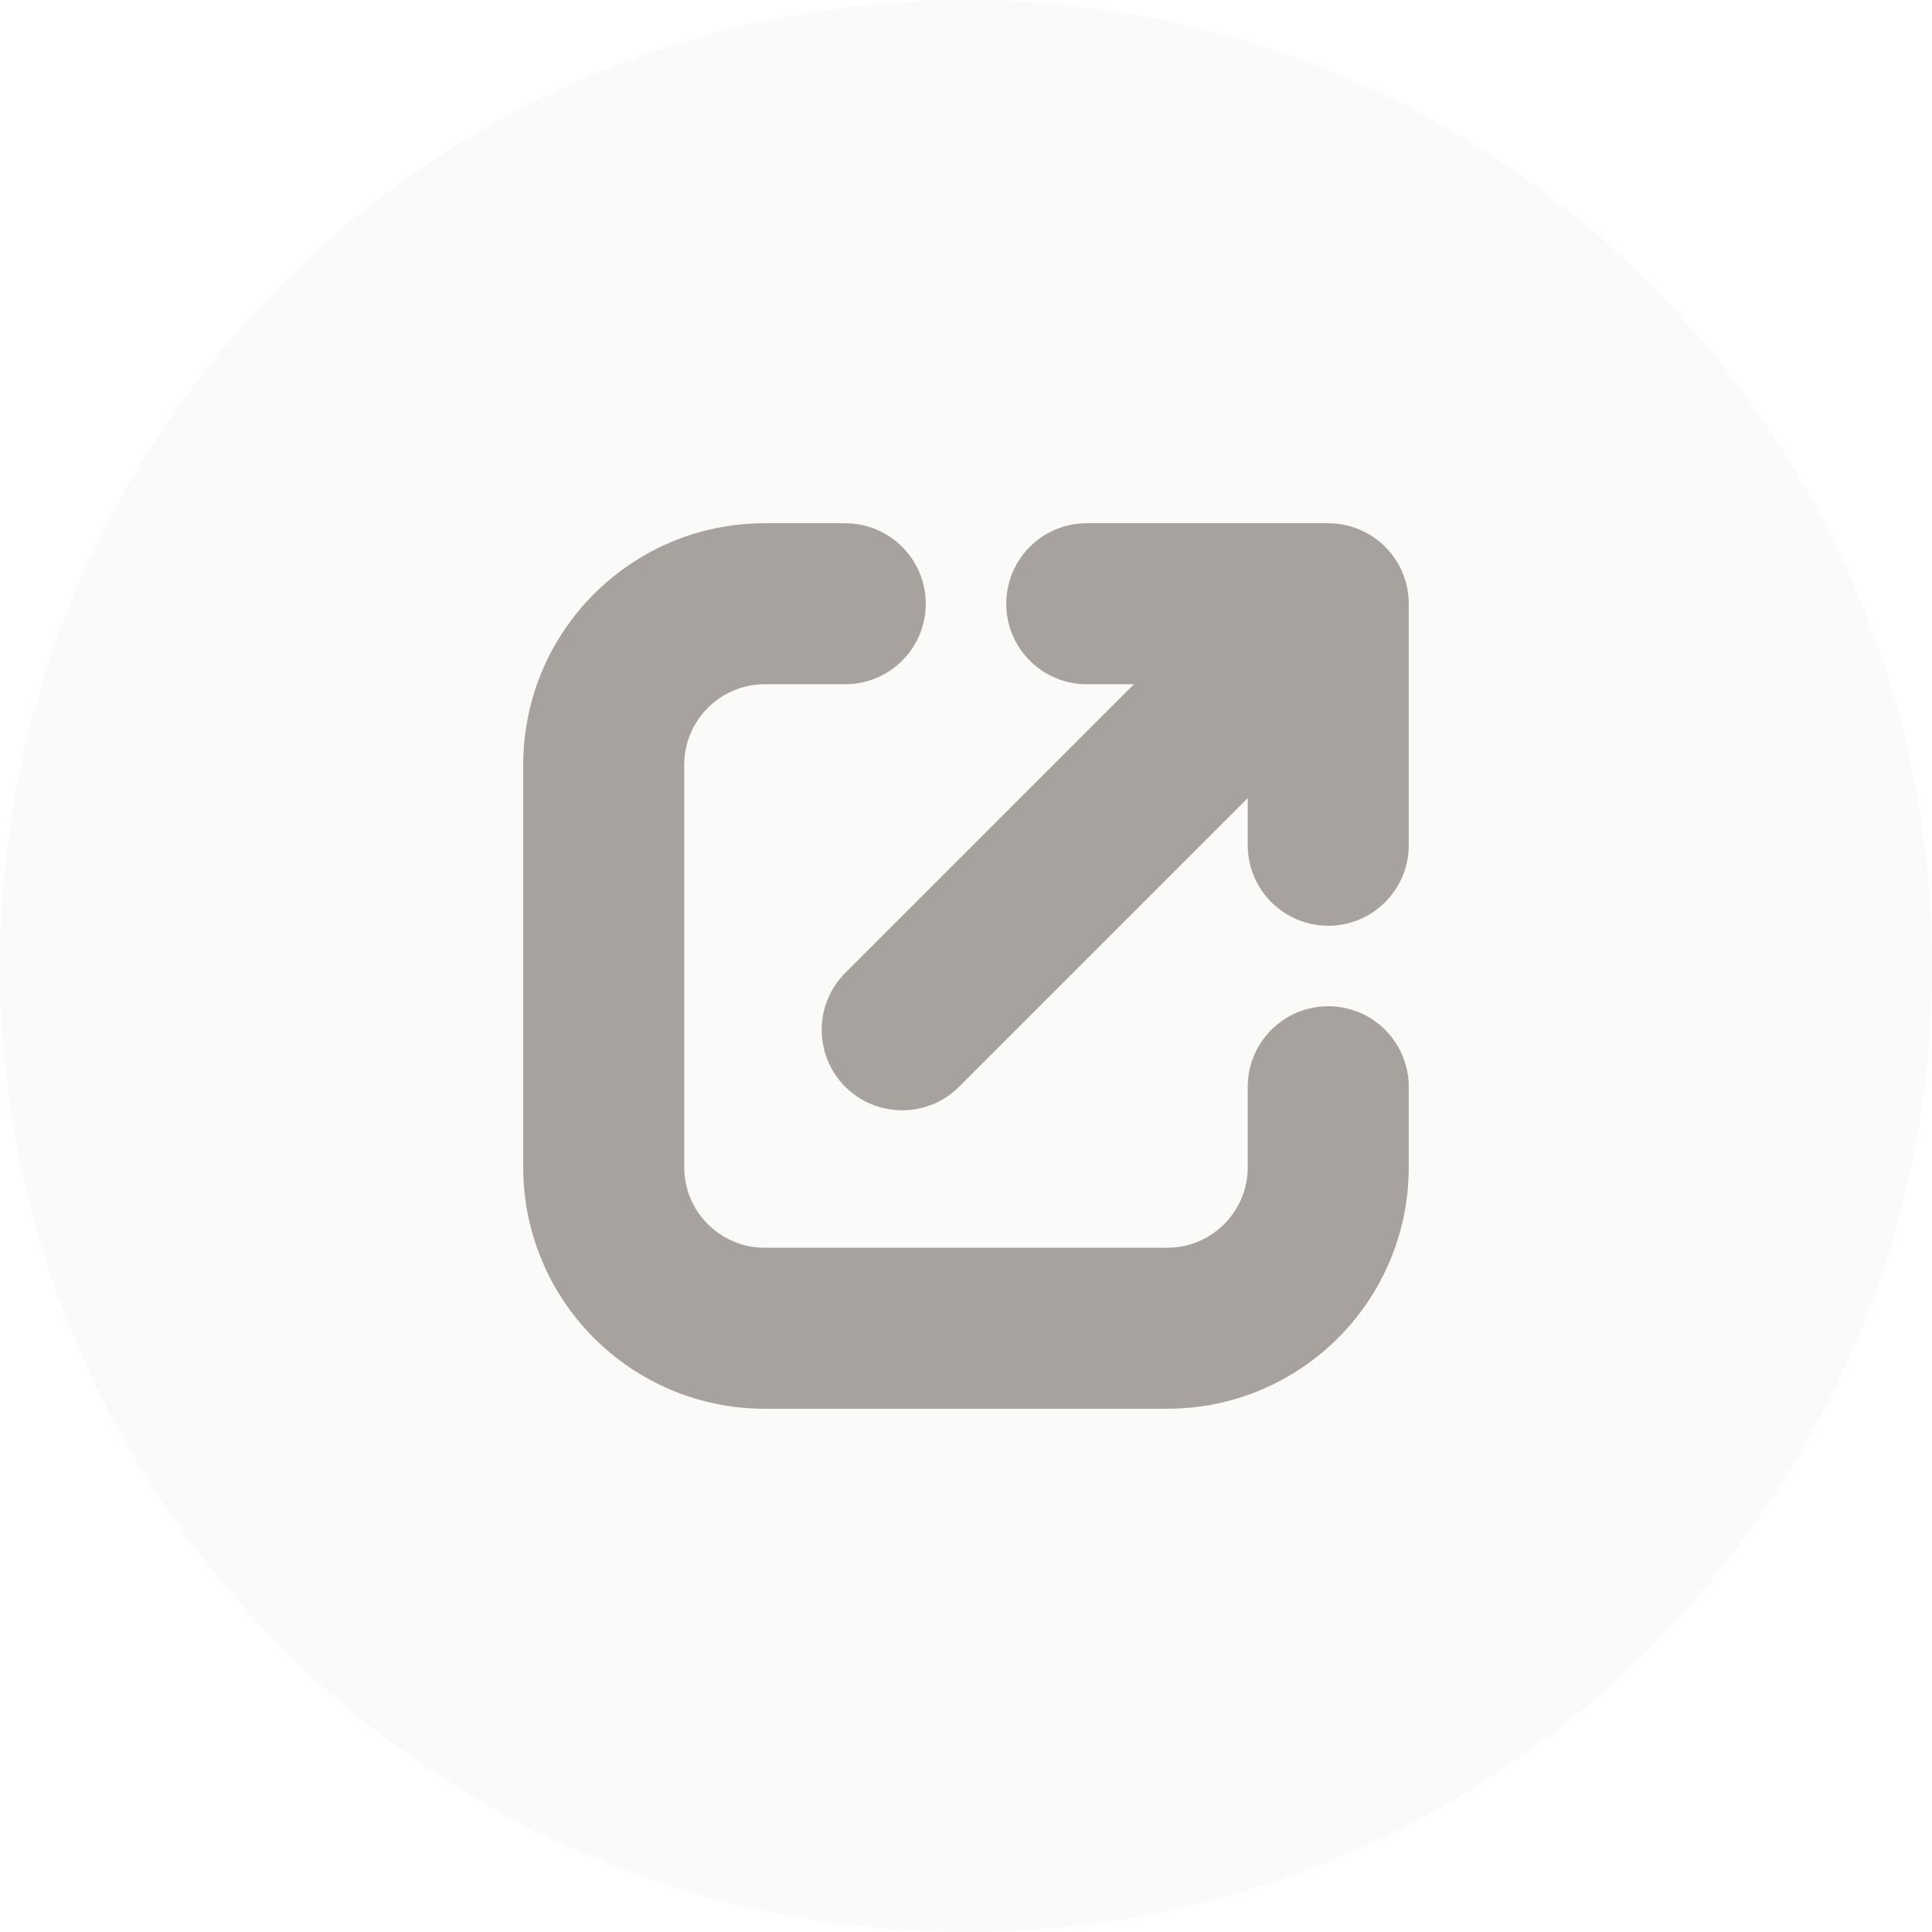
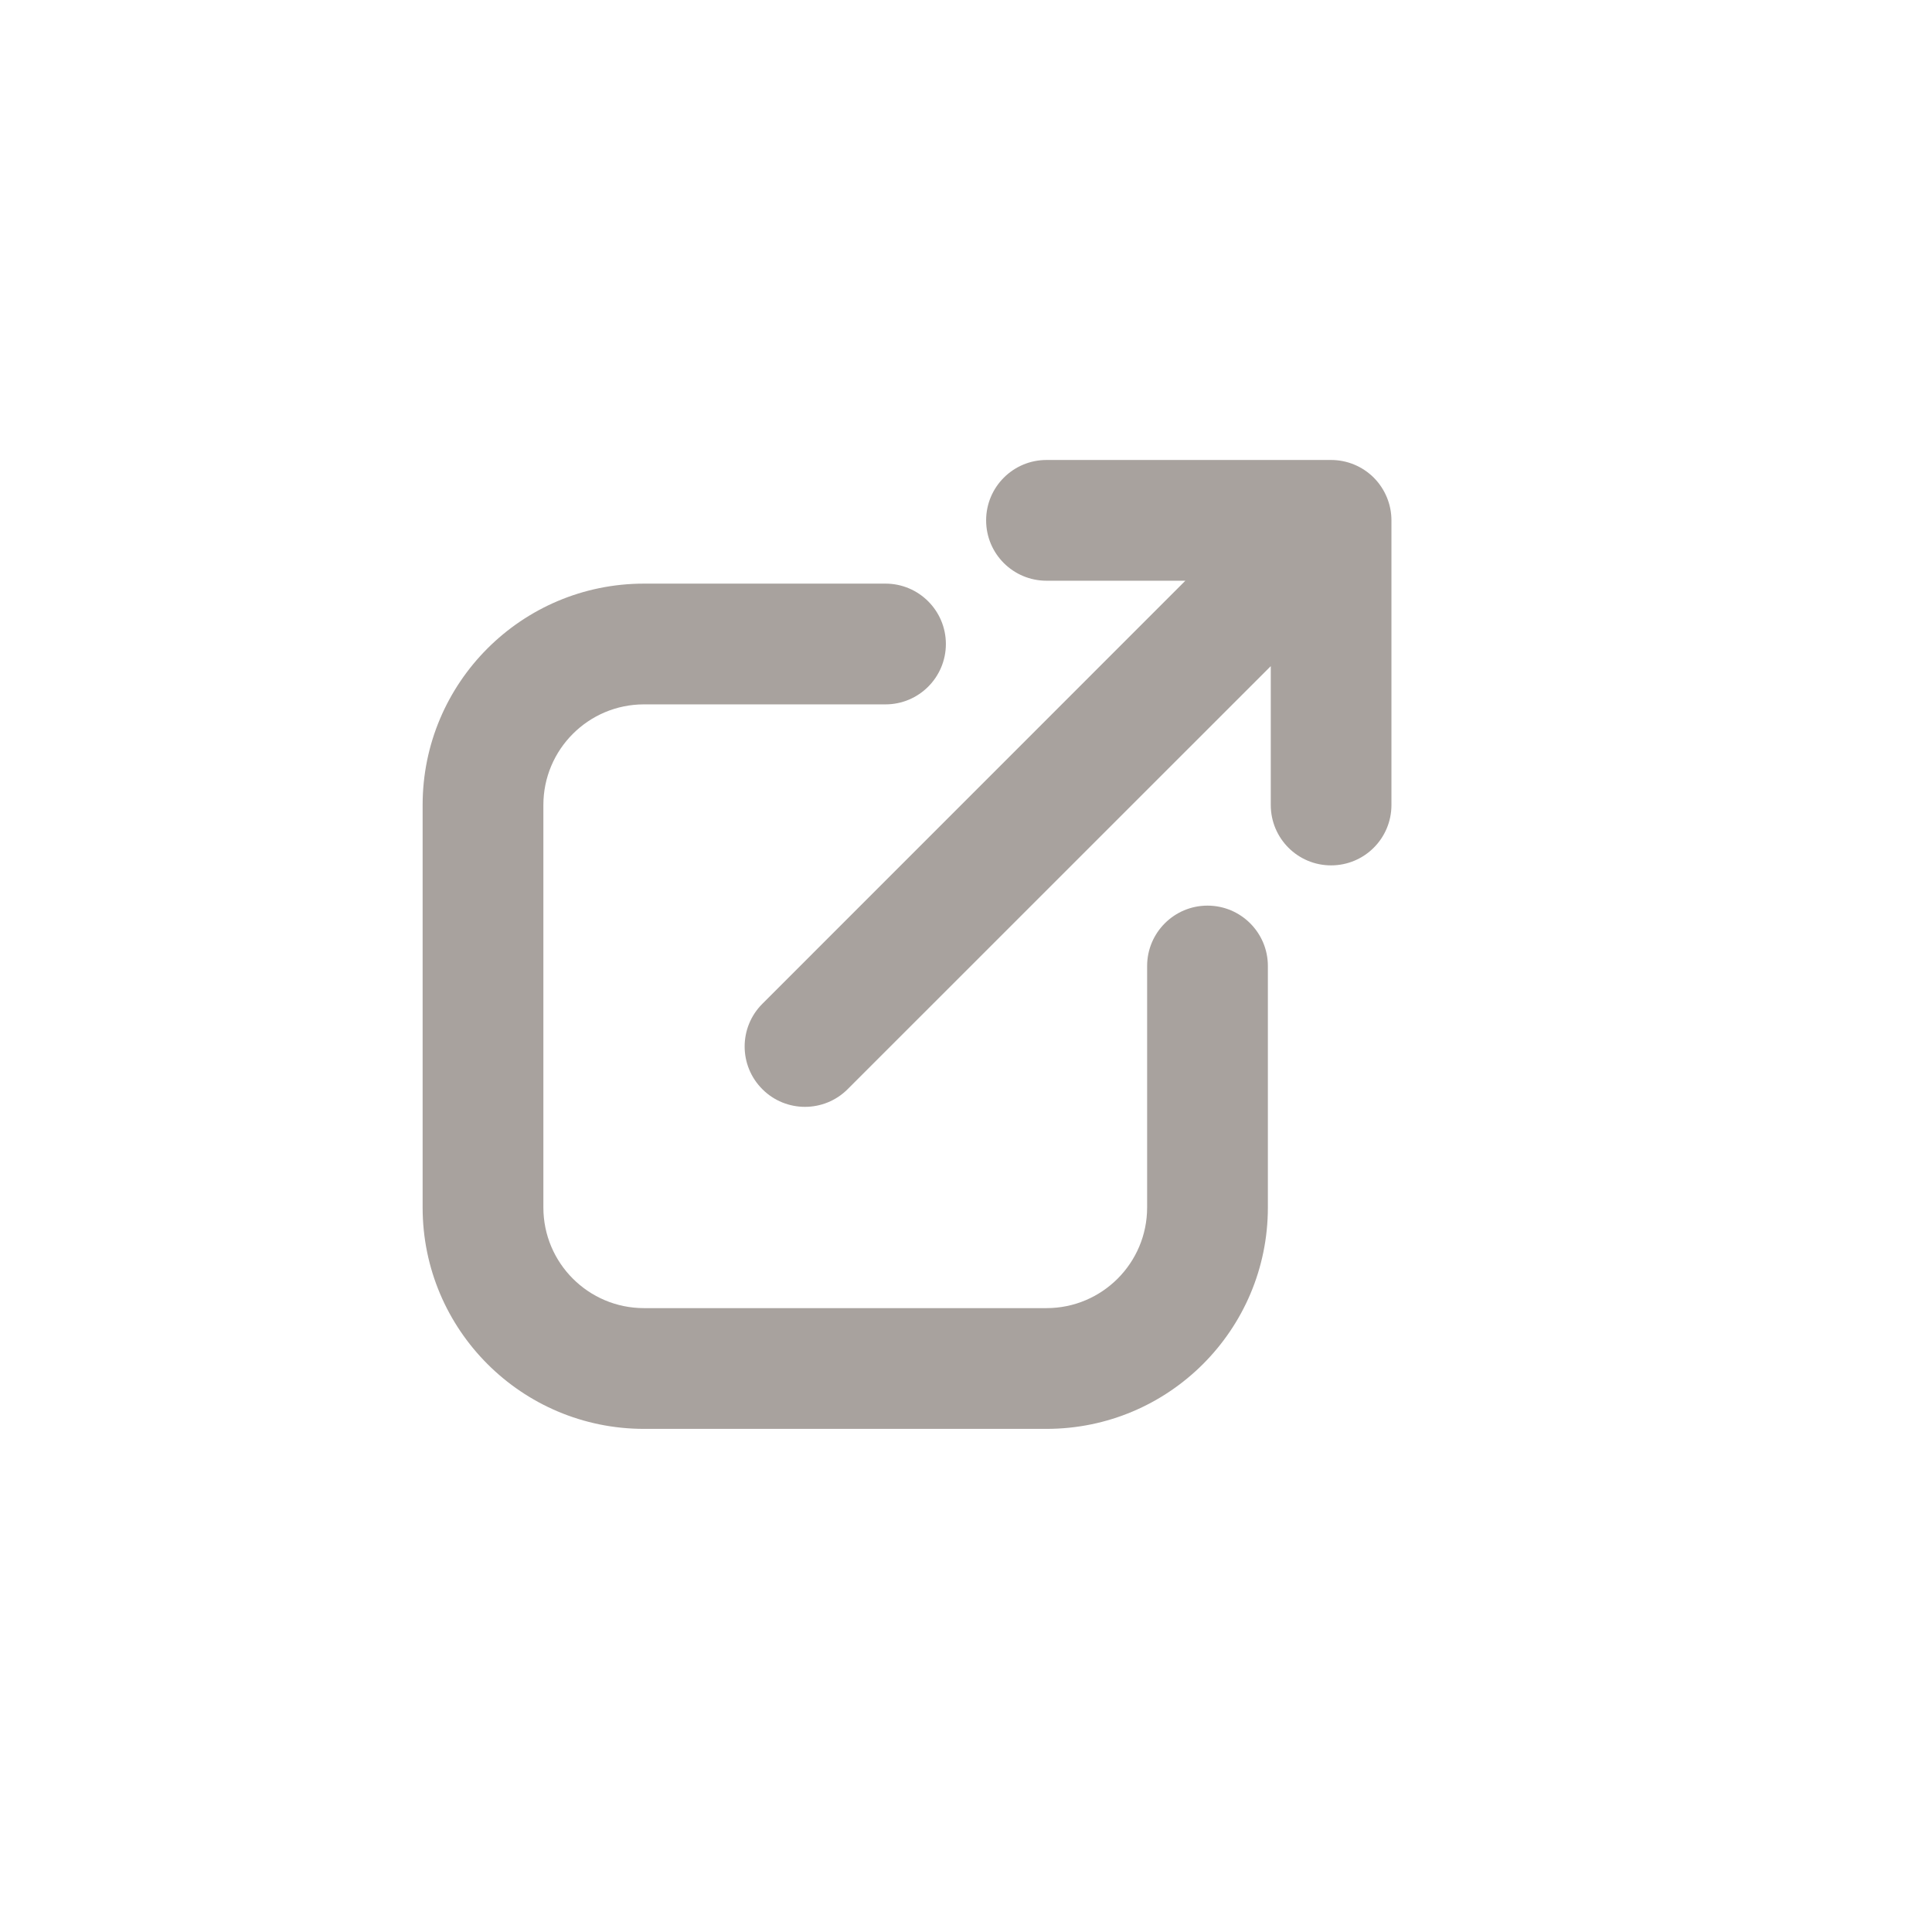
<svg xmlns="http://www.w3.org/2000/svg" viewBox="0 0 24 24" fill="none">
-   <path d="M0 12C0 5.373 5.373 0 12 0C18.627 0 24 5.373 24 12C24 18.627 18.627 24 12 24C5.373 24 0 18.627 0 12Z" fill="#FAFAF9" />
-   <path fill-rule="evenodd" clip-rule="evenodd" d="M6.5 9.5C6.5 7.843 7.843 6.5 9.5 6.5H10.5C11.052 6.5 11.5 6.948 11.5 7.5C11.5 8.052 11.052 8.5 10.5 8.5H9.5C8.948 8.5 8.5 8.948 8.5 9.5V14.5C8.5 15.052 8.948 15.5 9.5 15.5H14.5C15.052 15.5 15.5 15.052 15.5 14.5V13.5C15.5 12.948 15.948 12.5 16.5 12.5C17.052 12.5 17.5 12.948 17.5 13.5V14.5C17.5 16.157 16.157 17.5 14.5 17.5H9.5C7.843 17.5 6.5 16.157 6.5 14.5V9.5ZM12.5 7.5C12.5 6.948 12.948 6.5 13.5 6.5H16.5C17.052 6.5 17.5 6.948 17.5 7.5V10.5C17.5 11.052 17.052 11.5 16.5 11.5C15.948 11.5 15.5 11.052 15.5 10.5V9.914L11.914 13.5C11.524 13.89 10.89 13.89 10.5 13.5C10.11 13.11 10.11 12.476 10.5 12.086L14.086 8.5H13.5C12.948 8.5 12.5 8.052 12.5 7.5Z" fill="#A8A29E" />
+   <path fill-rule="evenodd" clip-rule="evenodd" d="M5.25 10C5.25 8.481 6.481 7.25 8 7.25L11 7.25C11.414 7.25 11.75 7.586 11.75 8C11.75 8.414 11.414 8.75 11 8.75L8 8.75C7.31 8.75 6.75 9.31 6.75 10L6.75 15C6.75 15.69 7.31 16.25 8 16.25L13 16.25C13.69 16.25 14.25 15.69 14.25 15L14.25 12C14.25 11.586 14.586 11.25 15 11.25C15.414 11.25 15.75 11.586 15.75 12L15.75 15C15.75 16.519 14.519 17.75 13 17.75L8 17.75C6.481 17.75 5.25 16.519 5.25 15V10ZM12.25 6.464C12.25 6.05 12.586 5.714 13 5.714L16.535 5.714C16.734 5.714 16.925 5.793 17.066 5.934C17.206 6.075 17.285 6.266 17.285 6.464L17.285 10C17.285 10.414 16.95 10.75 16.535 10.75C16.121 10.75 15.786 10.414 15.786 10V8.275L10.53 13.53C10.237 13.823 9.762 13.823 9.47 13.53C9.177 13.237 9.177 12.763 9.47 12.47L14.725 7.214L13 7.214C12.586 7.214 12.25 6.879 12.25 6.464Z" fill="#A8A29E" />
</svg>
